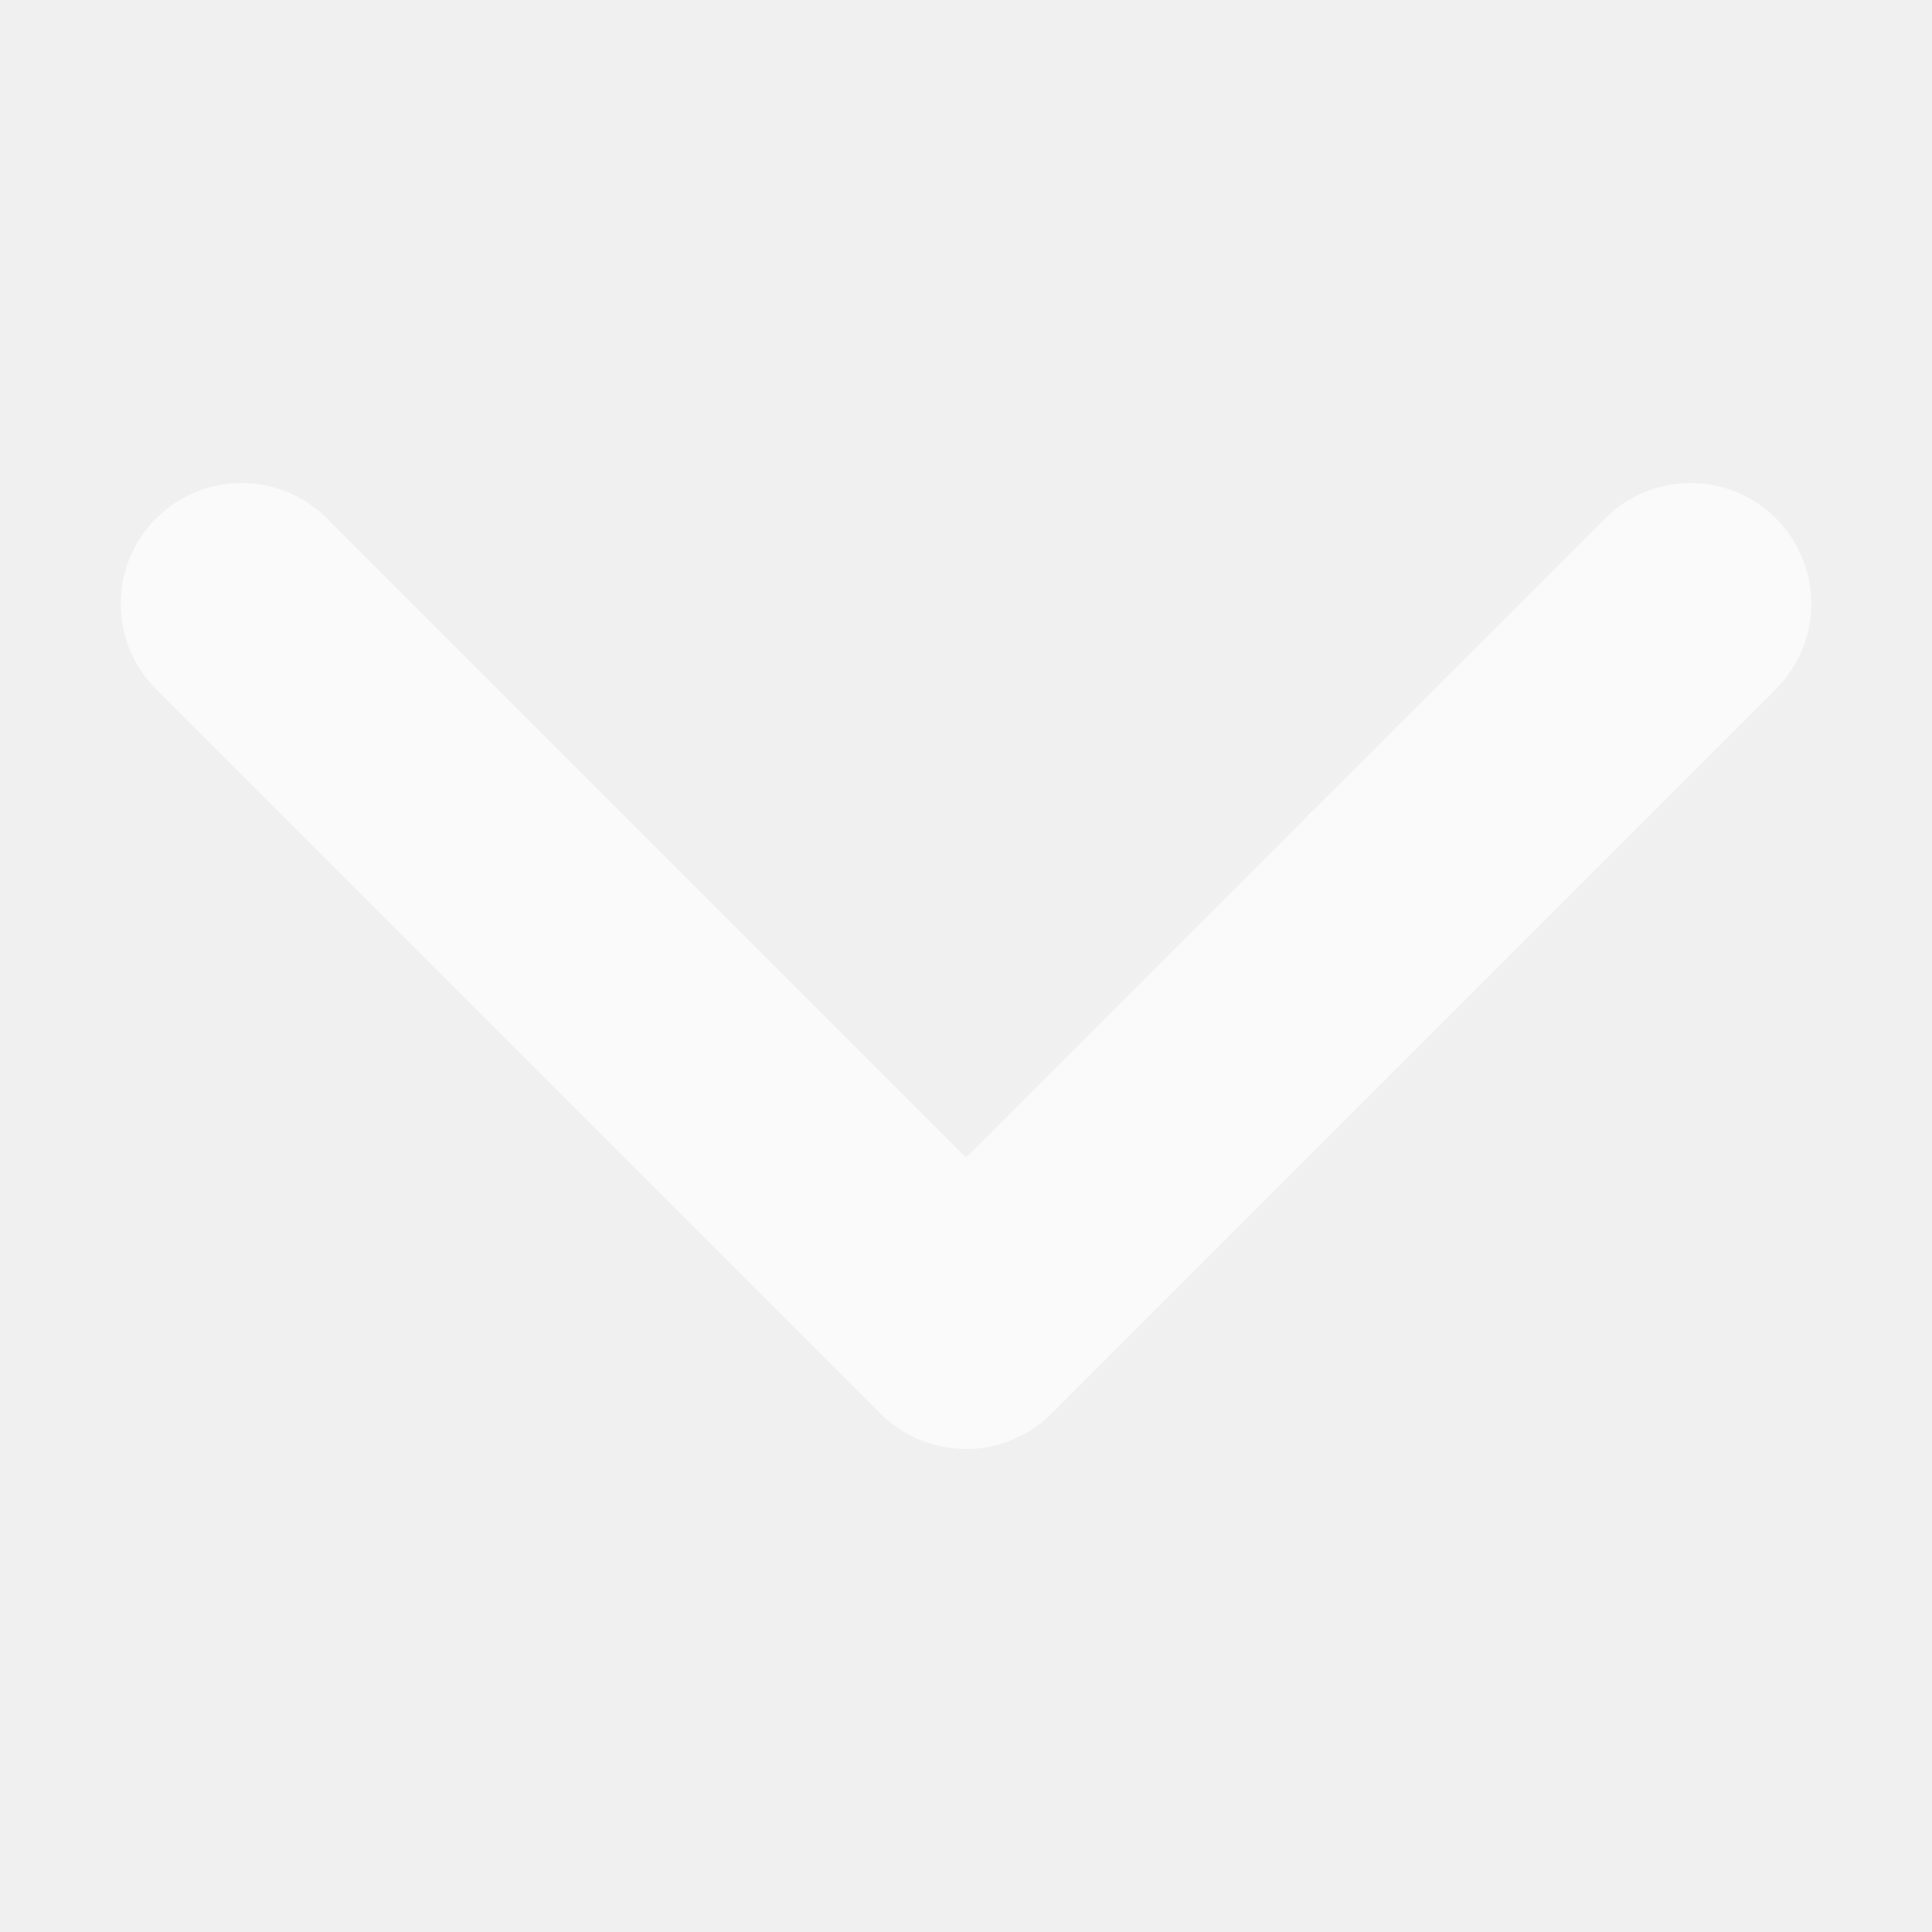
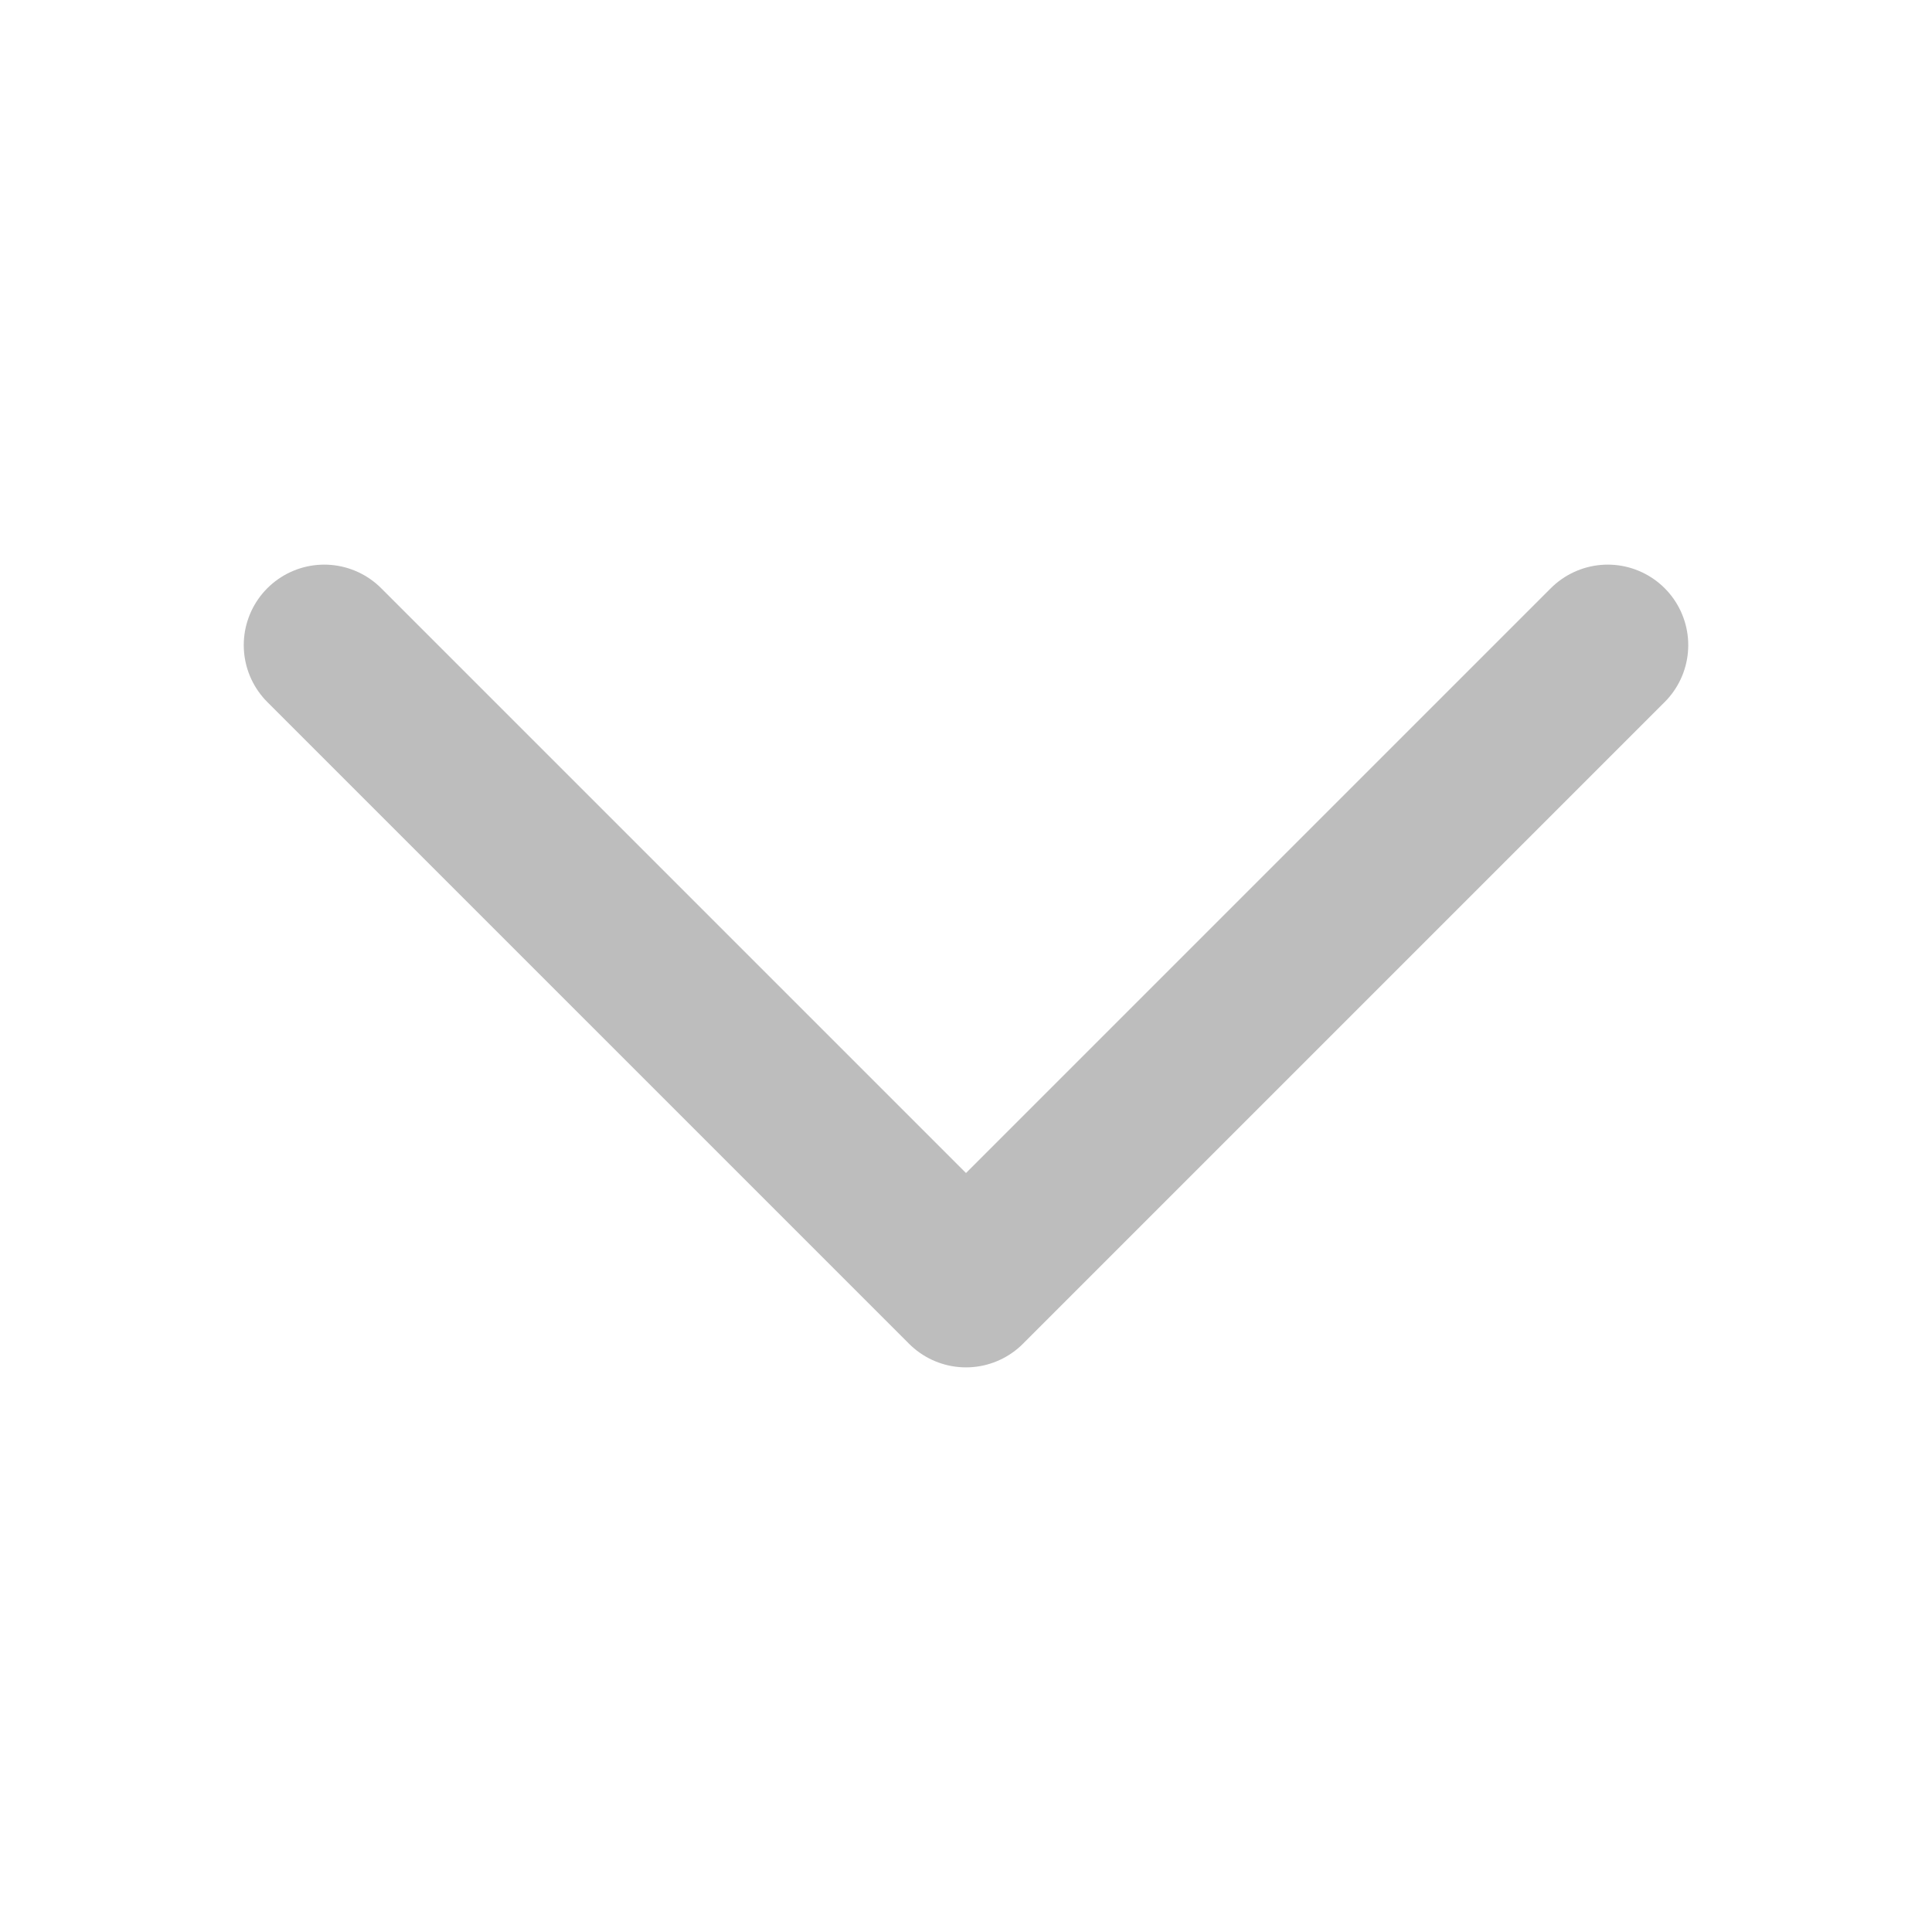
- <svg xmlns="http://www.w3.org/2000/svg" width="16" height="16" viewBox="0 0 16 16" fill="none">
-   <path d="M14 5L8 11L2 5" stroke="#FAFAFA" stroke-width="2" stroke-linecap="round" stroke-linejoin="round" />
+ <svg xmlns="http://www.w3.org/2000/svg" width="24" height="24" viewBox="0 0 24 24" fill="none">
+   <rect width="24" height="24" fill="white" />
+   <path d="M19.972 8.014L12 15.986L4.028 8.014" stroke="#BDBDBD" stroke-width="2" stroke-linecap="round" stroke-linejoin="round" />
</svg>
